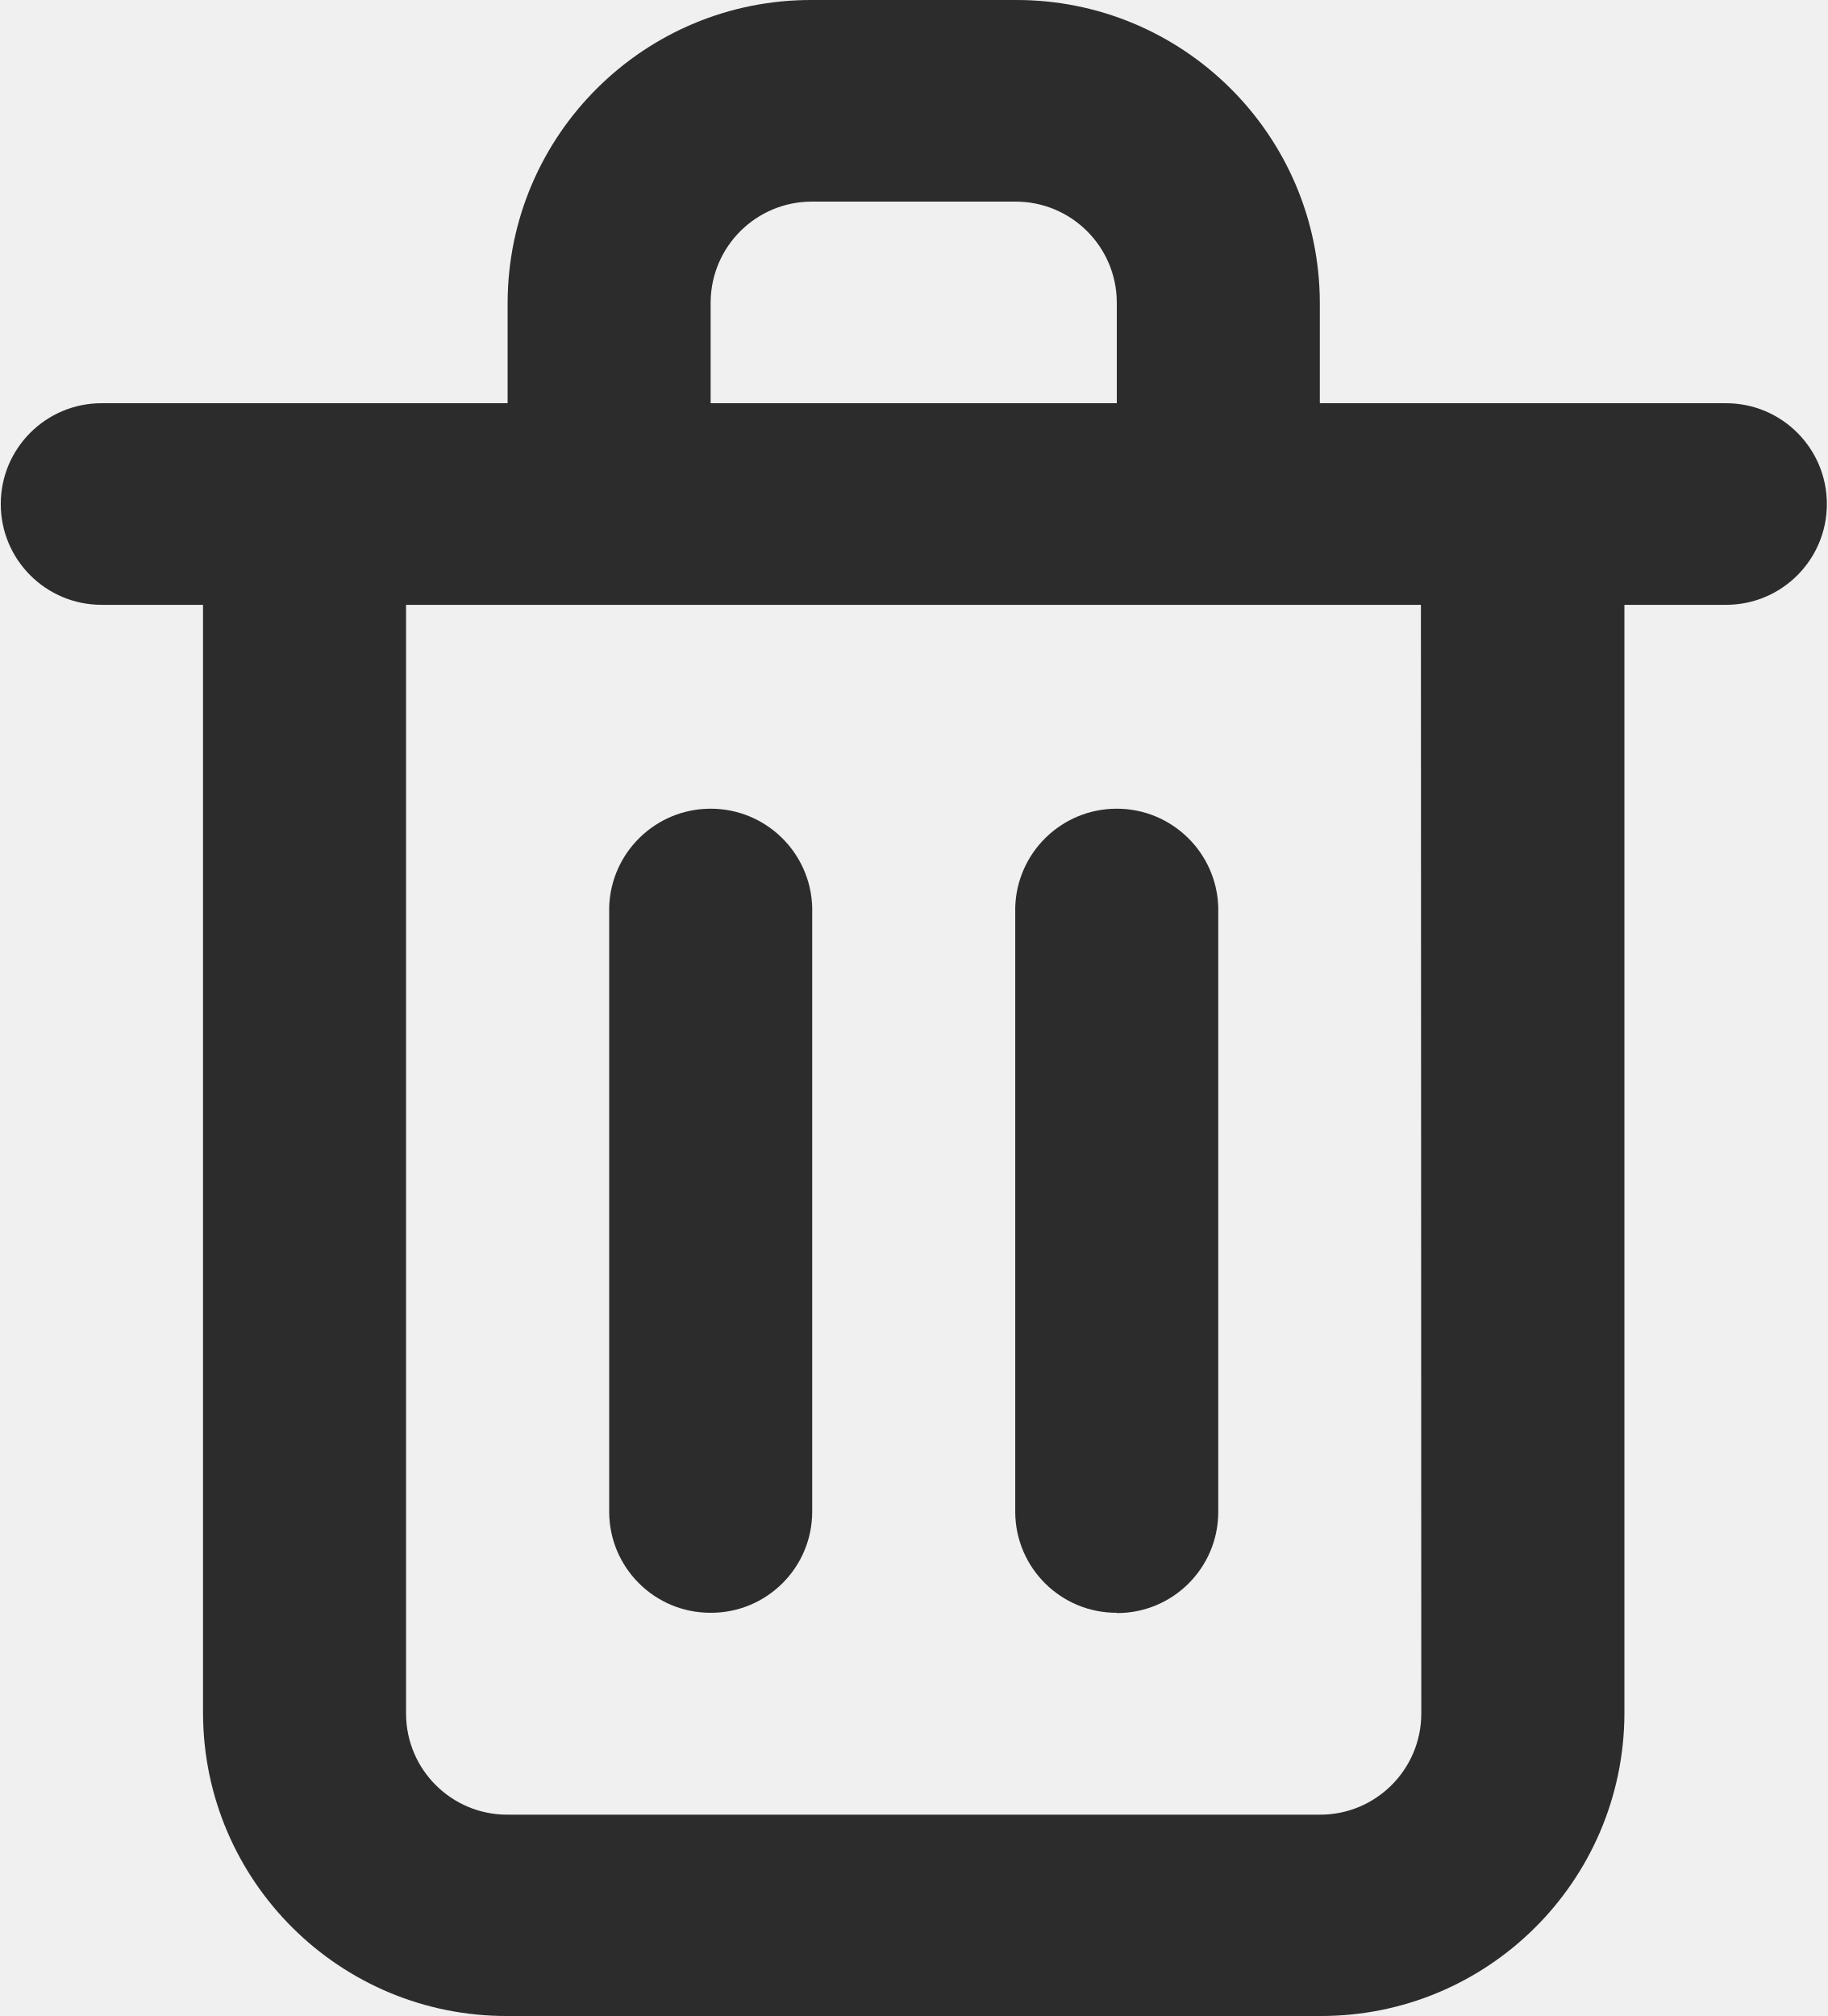
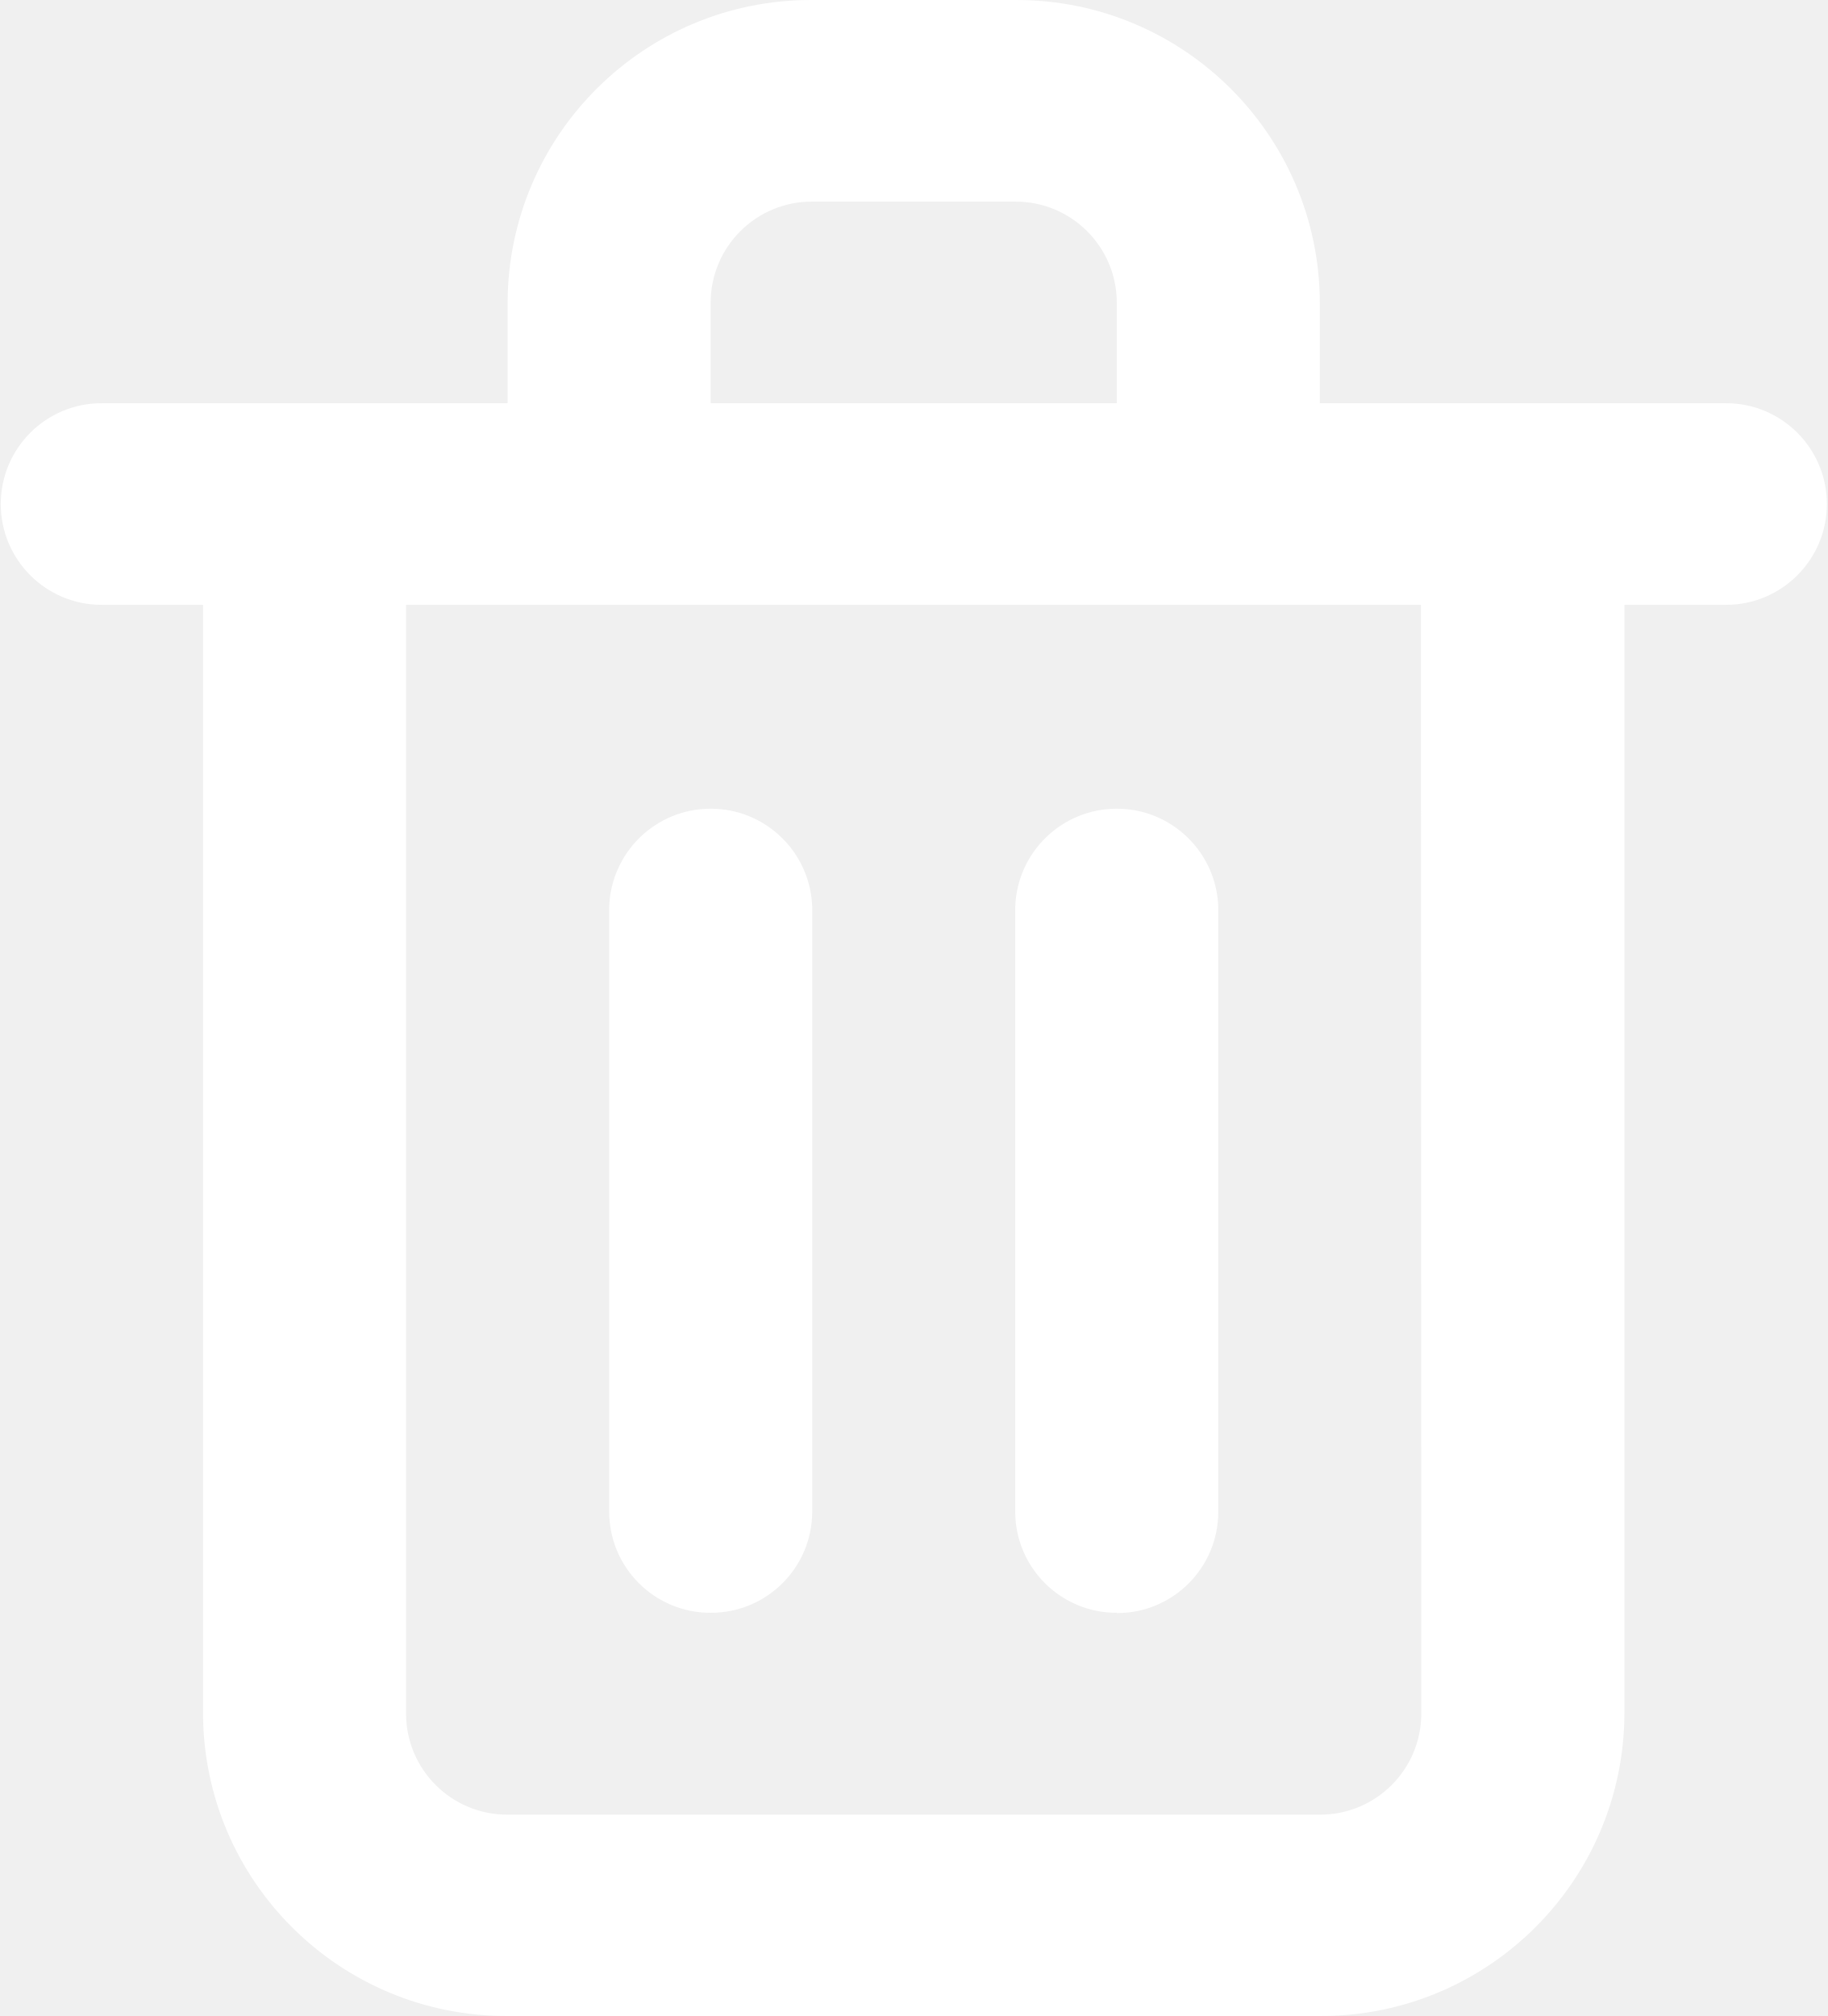
<svg xmlns="http://www.w3.org/2000/svg" width="19.163" height="21.139" viewBox="0 0 19.163 21.139">
-   <path id="trash-alt" d="M10.452,18.911a1.061,1.061,0,0,0,1.065-1.057V11.512a1.065,1.065,0,0,0-2.129,0v6.342A1.061,1.061,0,0,0,10.452,18.911ZM21.1,6.228H16.84V5.171A3.182,3.182,0,0,0,13.646,2H11.517A3.182,3.182,0,0,0,8.323,5.171V6.228H4.065a1.057,1.057,0,1,0,0,2.114H5.129V19.968a3.182,3.182,0,0,0,3.194,3.171H16.84a3.182,3.182,0,0,0,3.194-3.171V8.342H21.1a1.057,1.057,0,1,0,0-2.114ZM10.452,5.171a1.061,1.061,0,0,1,1.065-1.057h2.129a1.061,1.061,0,0,1,1.065,1.057V6.228H10.452Zm7.452,14.8a1.061,1.061,0,0,1-1.065,1.057H8.323a1.061,1.061,0,0,1-1.065-1.057V8.342H17.9Zm-3.194-1.057a1.061,1.061,0,0,0,1.065-1.057V11.512a1.065,1.065,0,0,0-2.129,0v6.342A1.061,1.061,0,0,0,14.711,18.911Z" transform="translate(-3 -2)" fill="#2c2c2c" />
+   <path id="trash-alt" d="M10.452,18.911a1.061,1.061,0,0,0,1.065-1.057V11.512a1.065,1.065,0,0,0-2.129,0v6.342A1.061,1.061,0,0,0,10.452,18.911ZM21.1,6.228H16.84V5.171A3.182,3.182,0,0,0,13.646,2H11.517A3.182,3.182,0,0,0,8.323,5.171V6.228H4.065a1.057,1.057,0,1,0,0,2.114H5.129V19.968a3.182,3.182,0,0,0,3.194,3.171H16.84a3.182,3.182,0,0,0,3.194-3.171V8.342H21.1a1.057,1.057,0,1,0,0-2.114ZM10.452,5.171a1.061,1.061,0,0,1,1.065-1.057h2.129a1.061,1.061,0,0,1,1.065,1.057V6.228H10.452Zm7.452,14.8a1.061,1.061,0,0,1-1.065,1.057H8.323a1.061,1.061,0,0,1-1.065-1.057V8.342H17.9Zm-3.194-1.057a1.061,1.061,0,0,0,1.065-1.057V11.512a1.065,1.065,0,0,0-2.129,0v6.342A1.061,1.061,0,0,0,14.711,18.911Z" transform="translate(-3 -2)" fill="#FFF" />
</svg>
